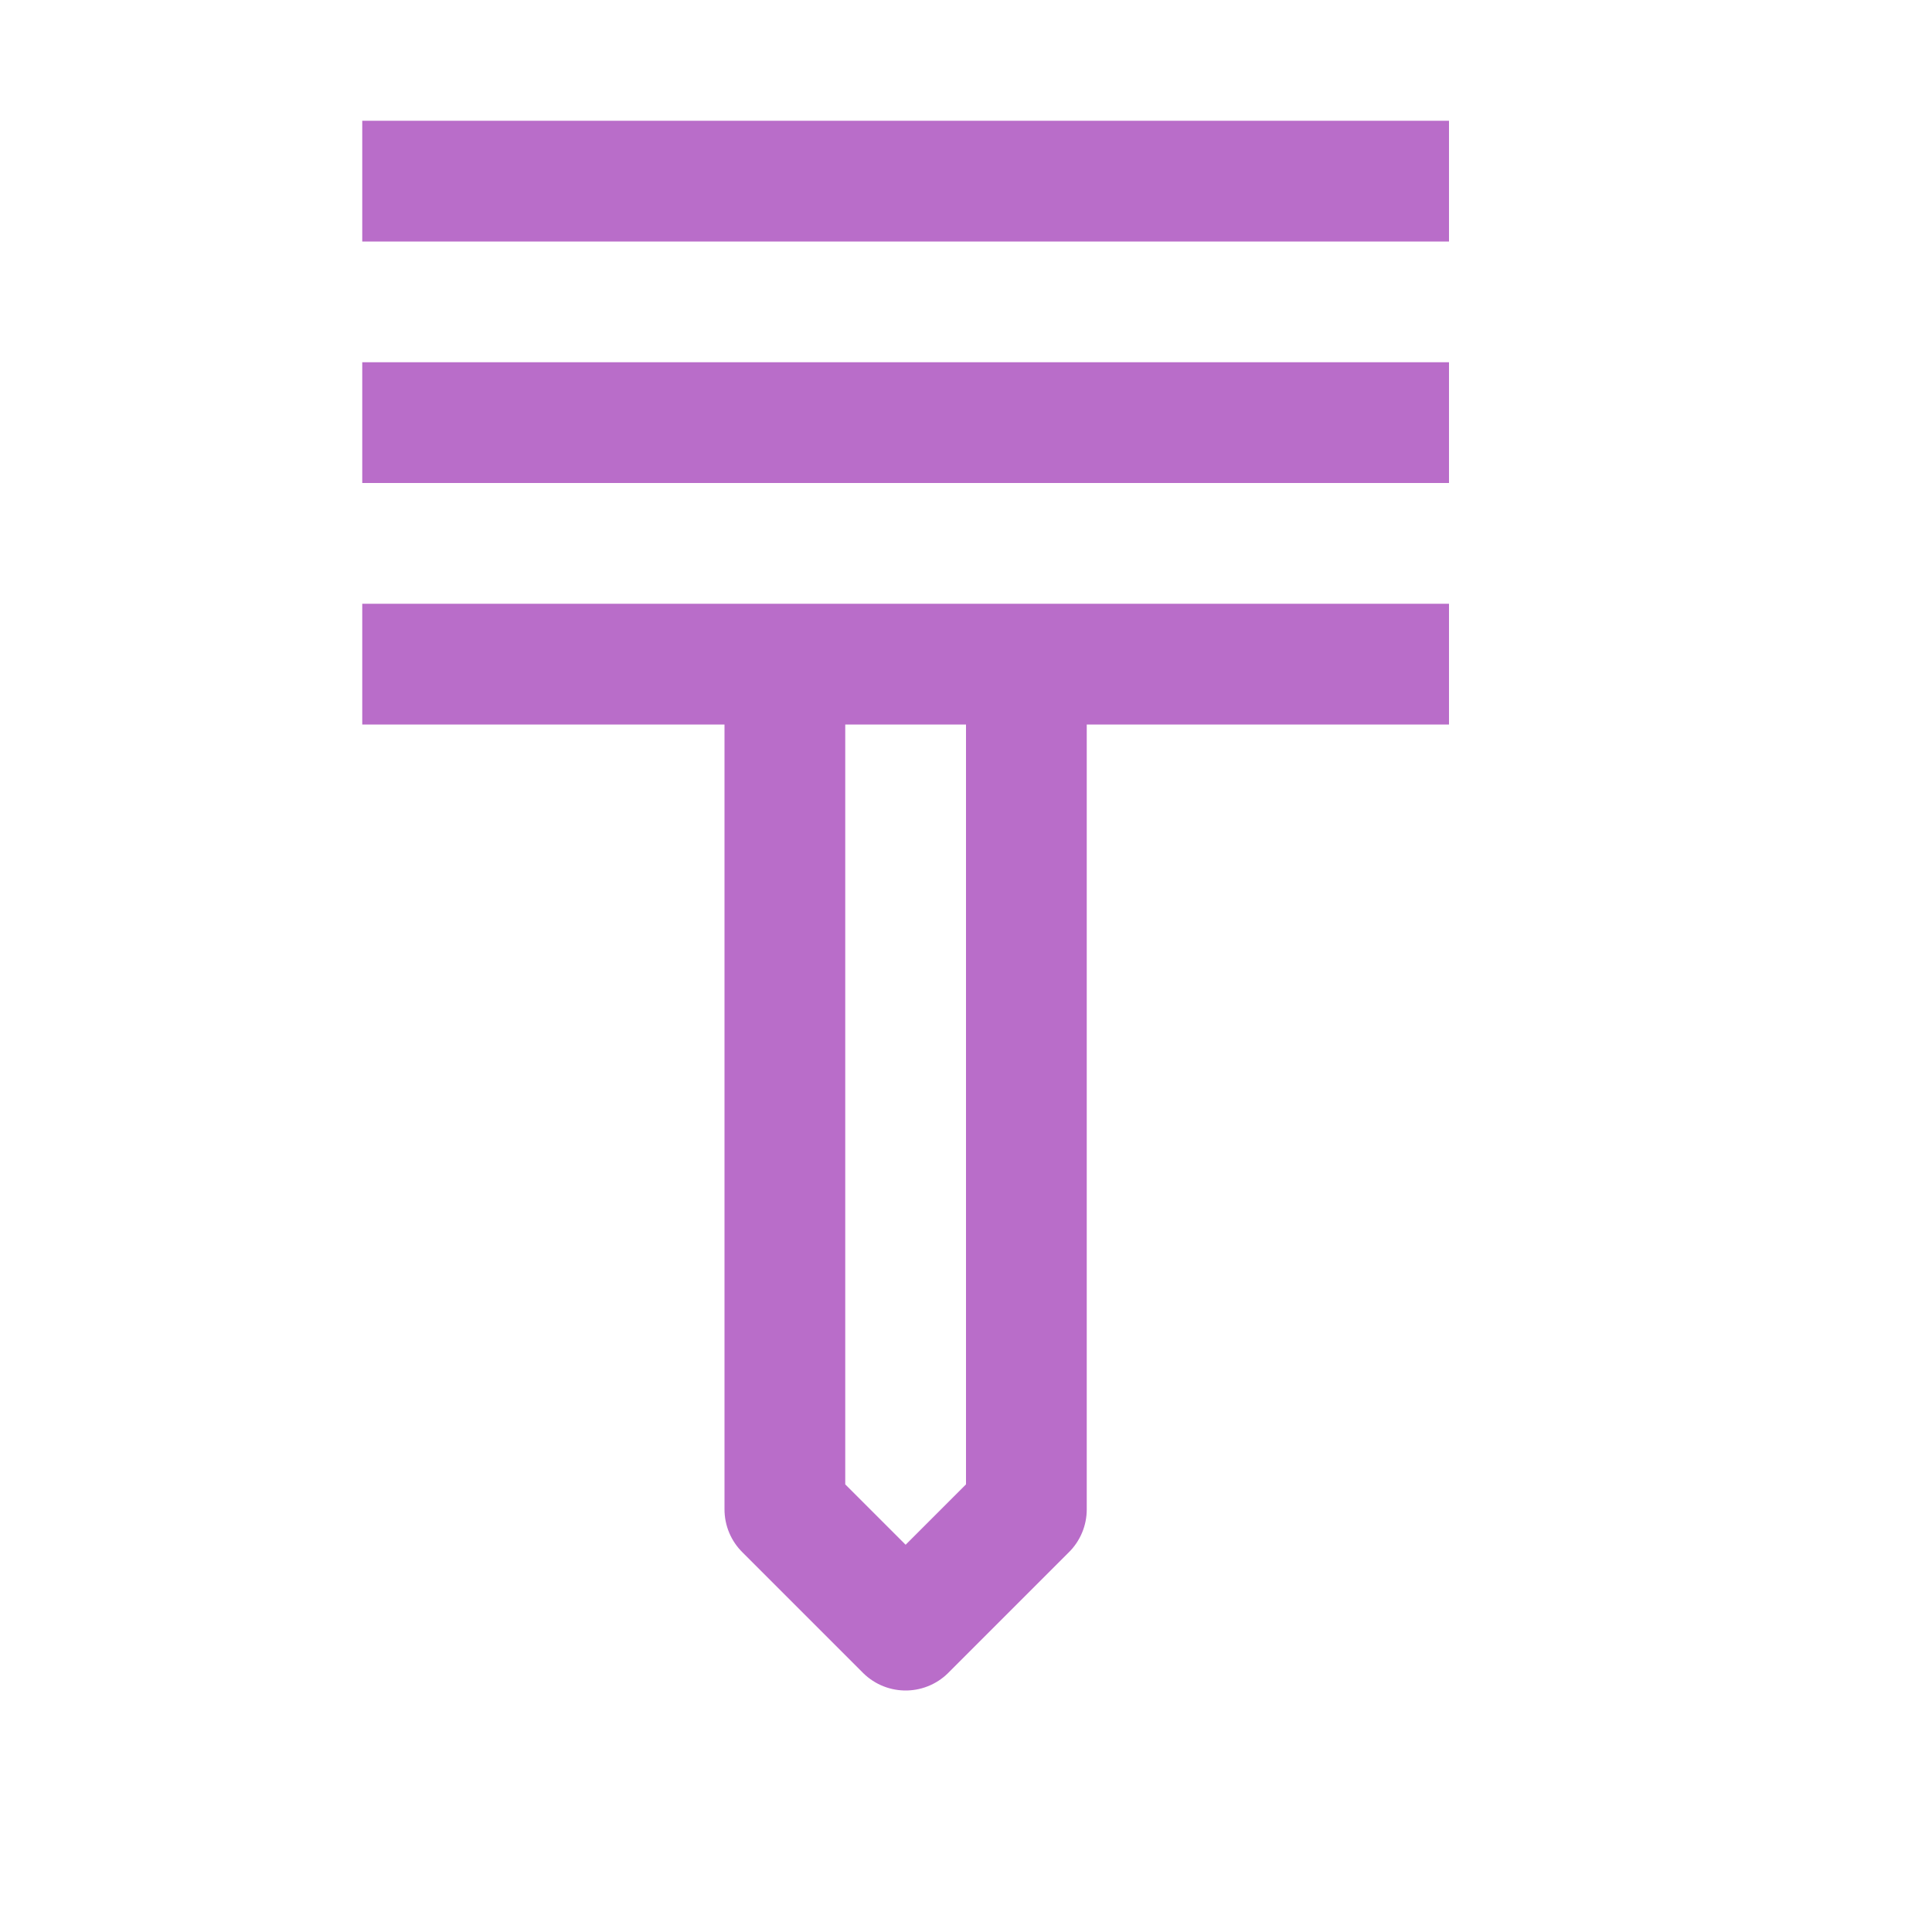
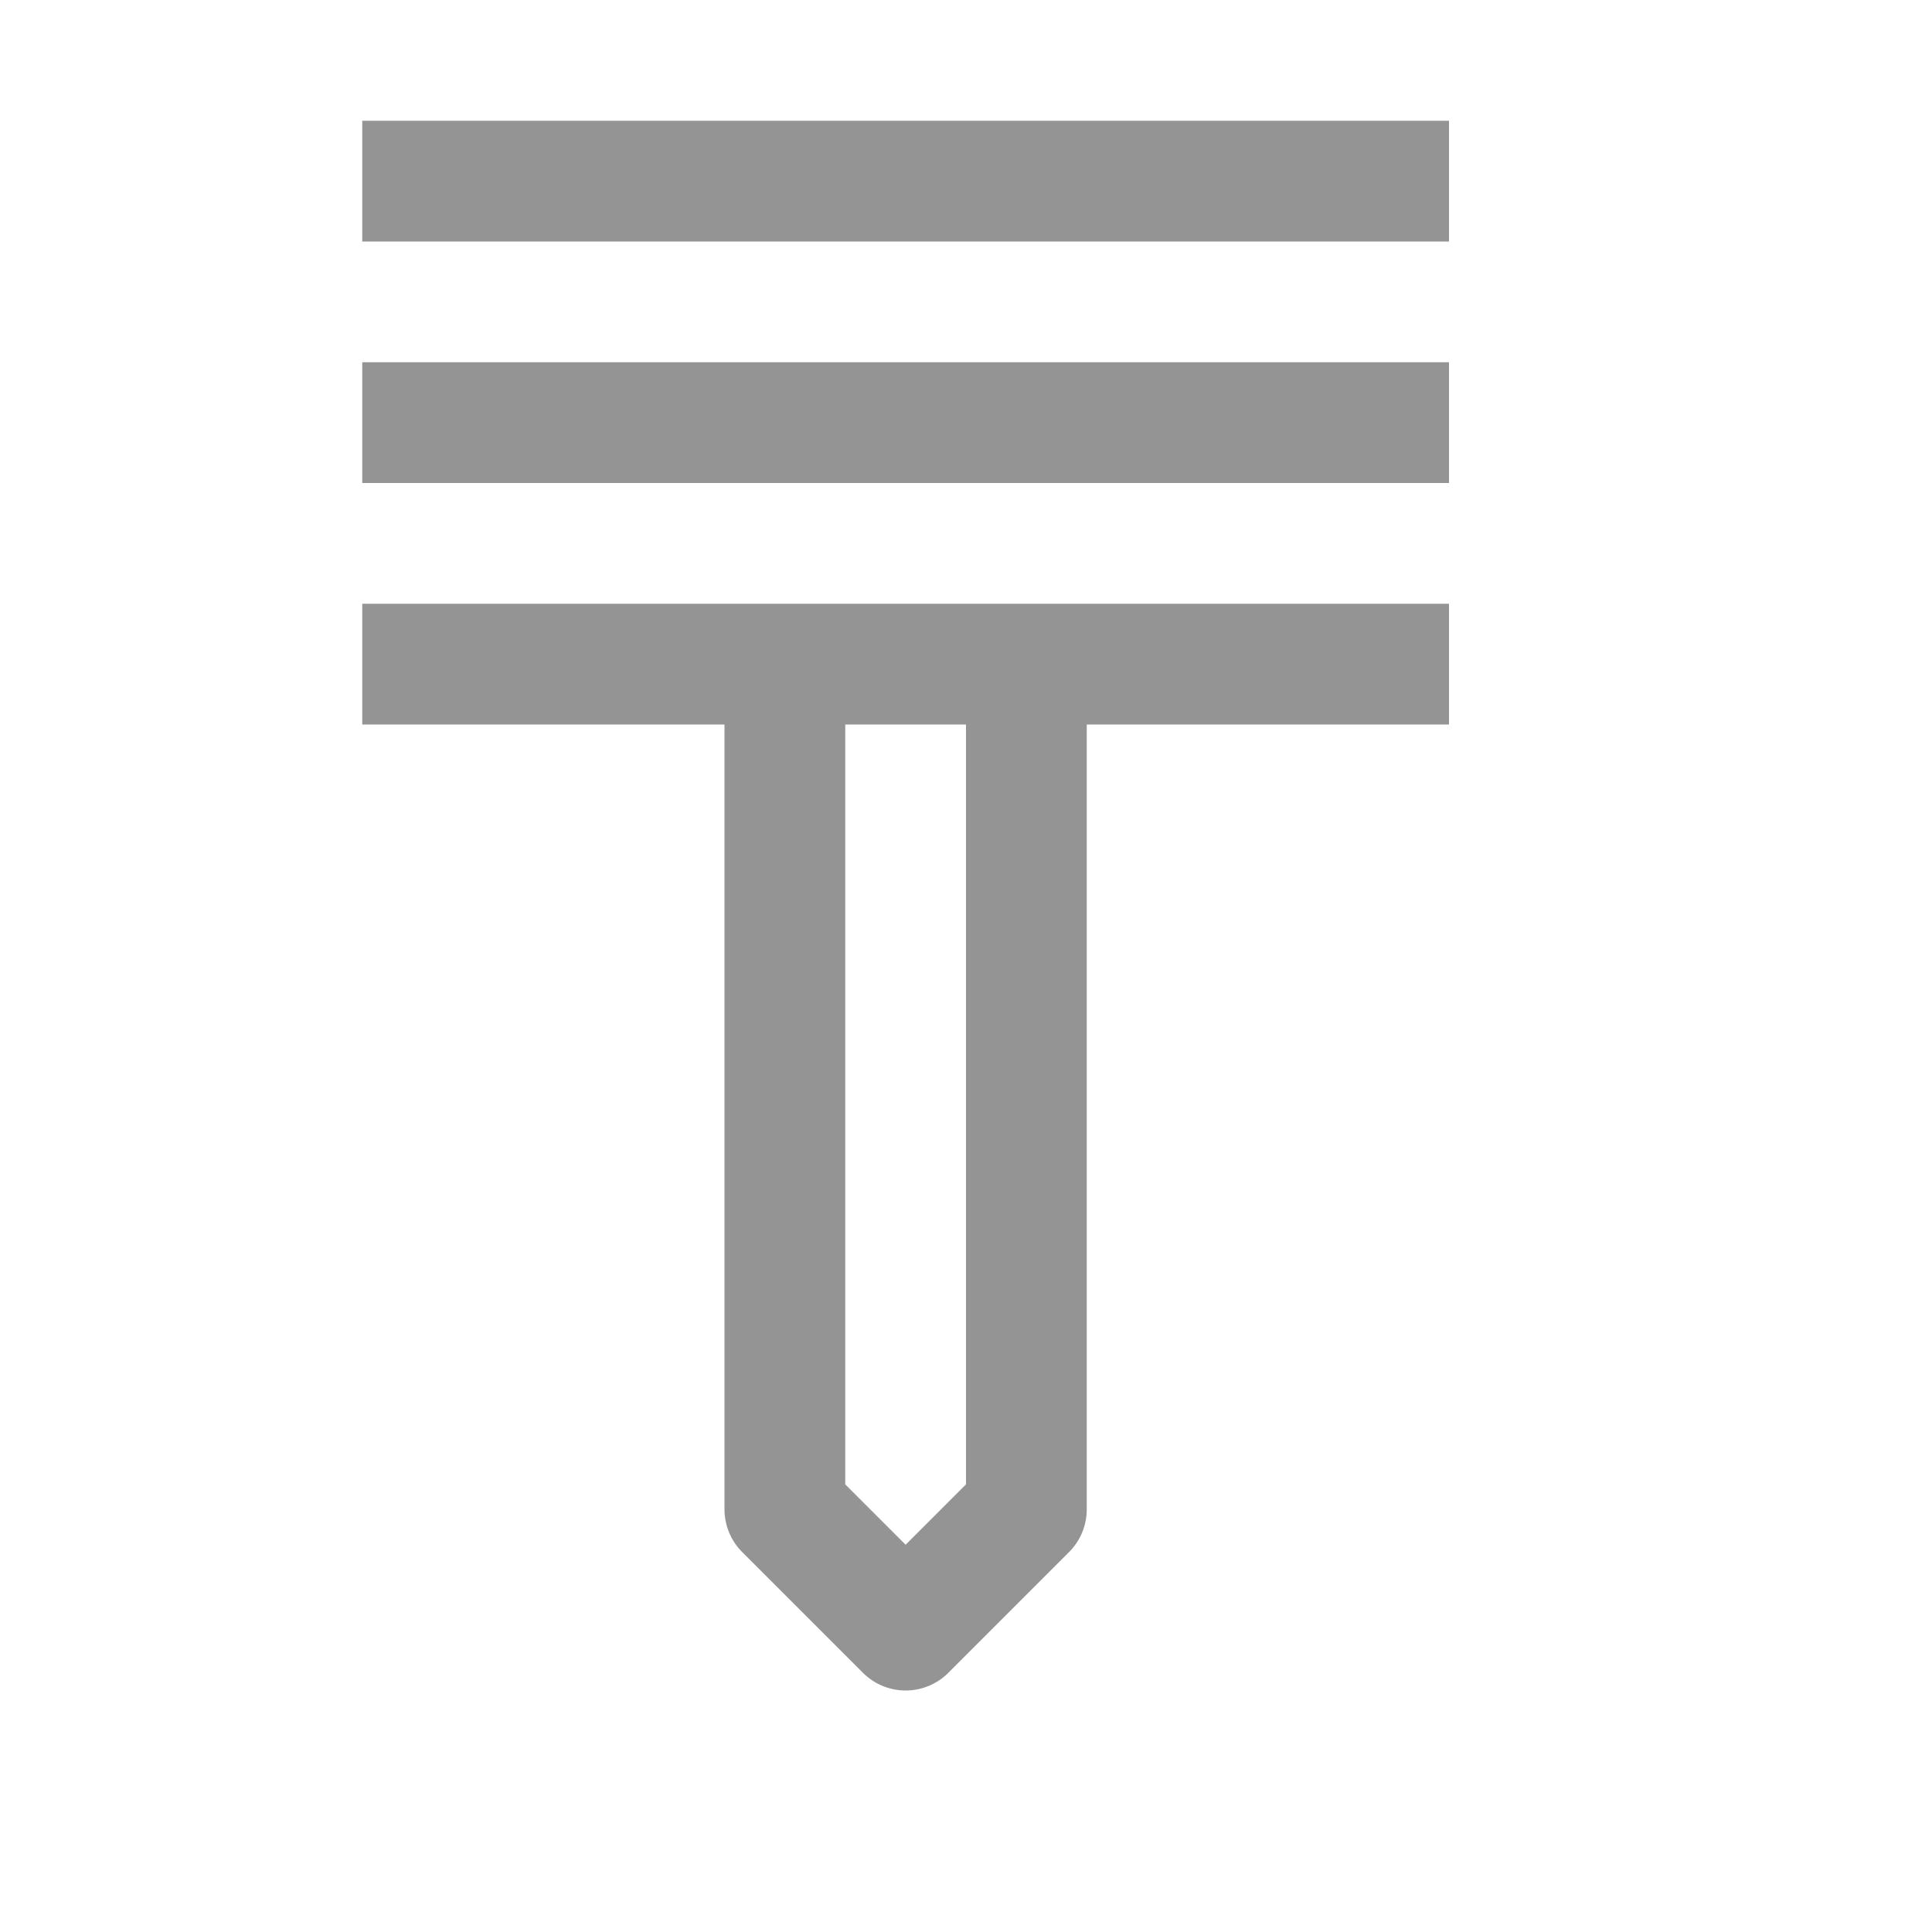
<svg xmlns="http://www.w3.org/2000/svg" id="a" viewBox="0 0 16 16">
-   <path d="M3.5,3.5h8M3.5,5.5h8M3.5,1.5h8M6.5,5.5v7l1,1,1-1v-7" style="fill:none; opacity:.8; stroke:#a848bc; stroke-linecap:square; stroke-linejoin:round;" />
+   <path d="M3.5,3.5h8M3.5,5.5h8M3.5,1.5h8M6.5,5.5v7l1,1,1-1v-7" style="fill:none; stroke:#949494; stroke-linecap:square; stroke-linejoin:round;" />
</svg>
